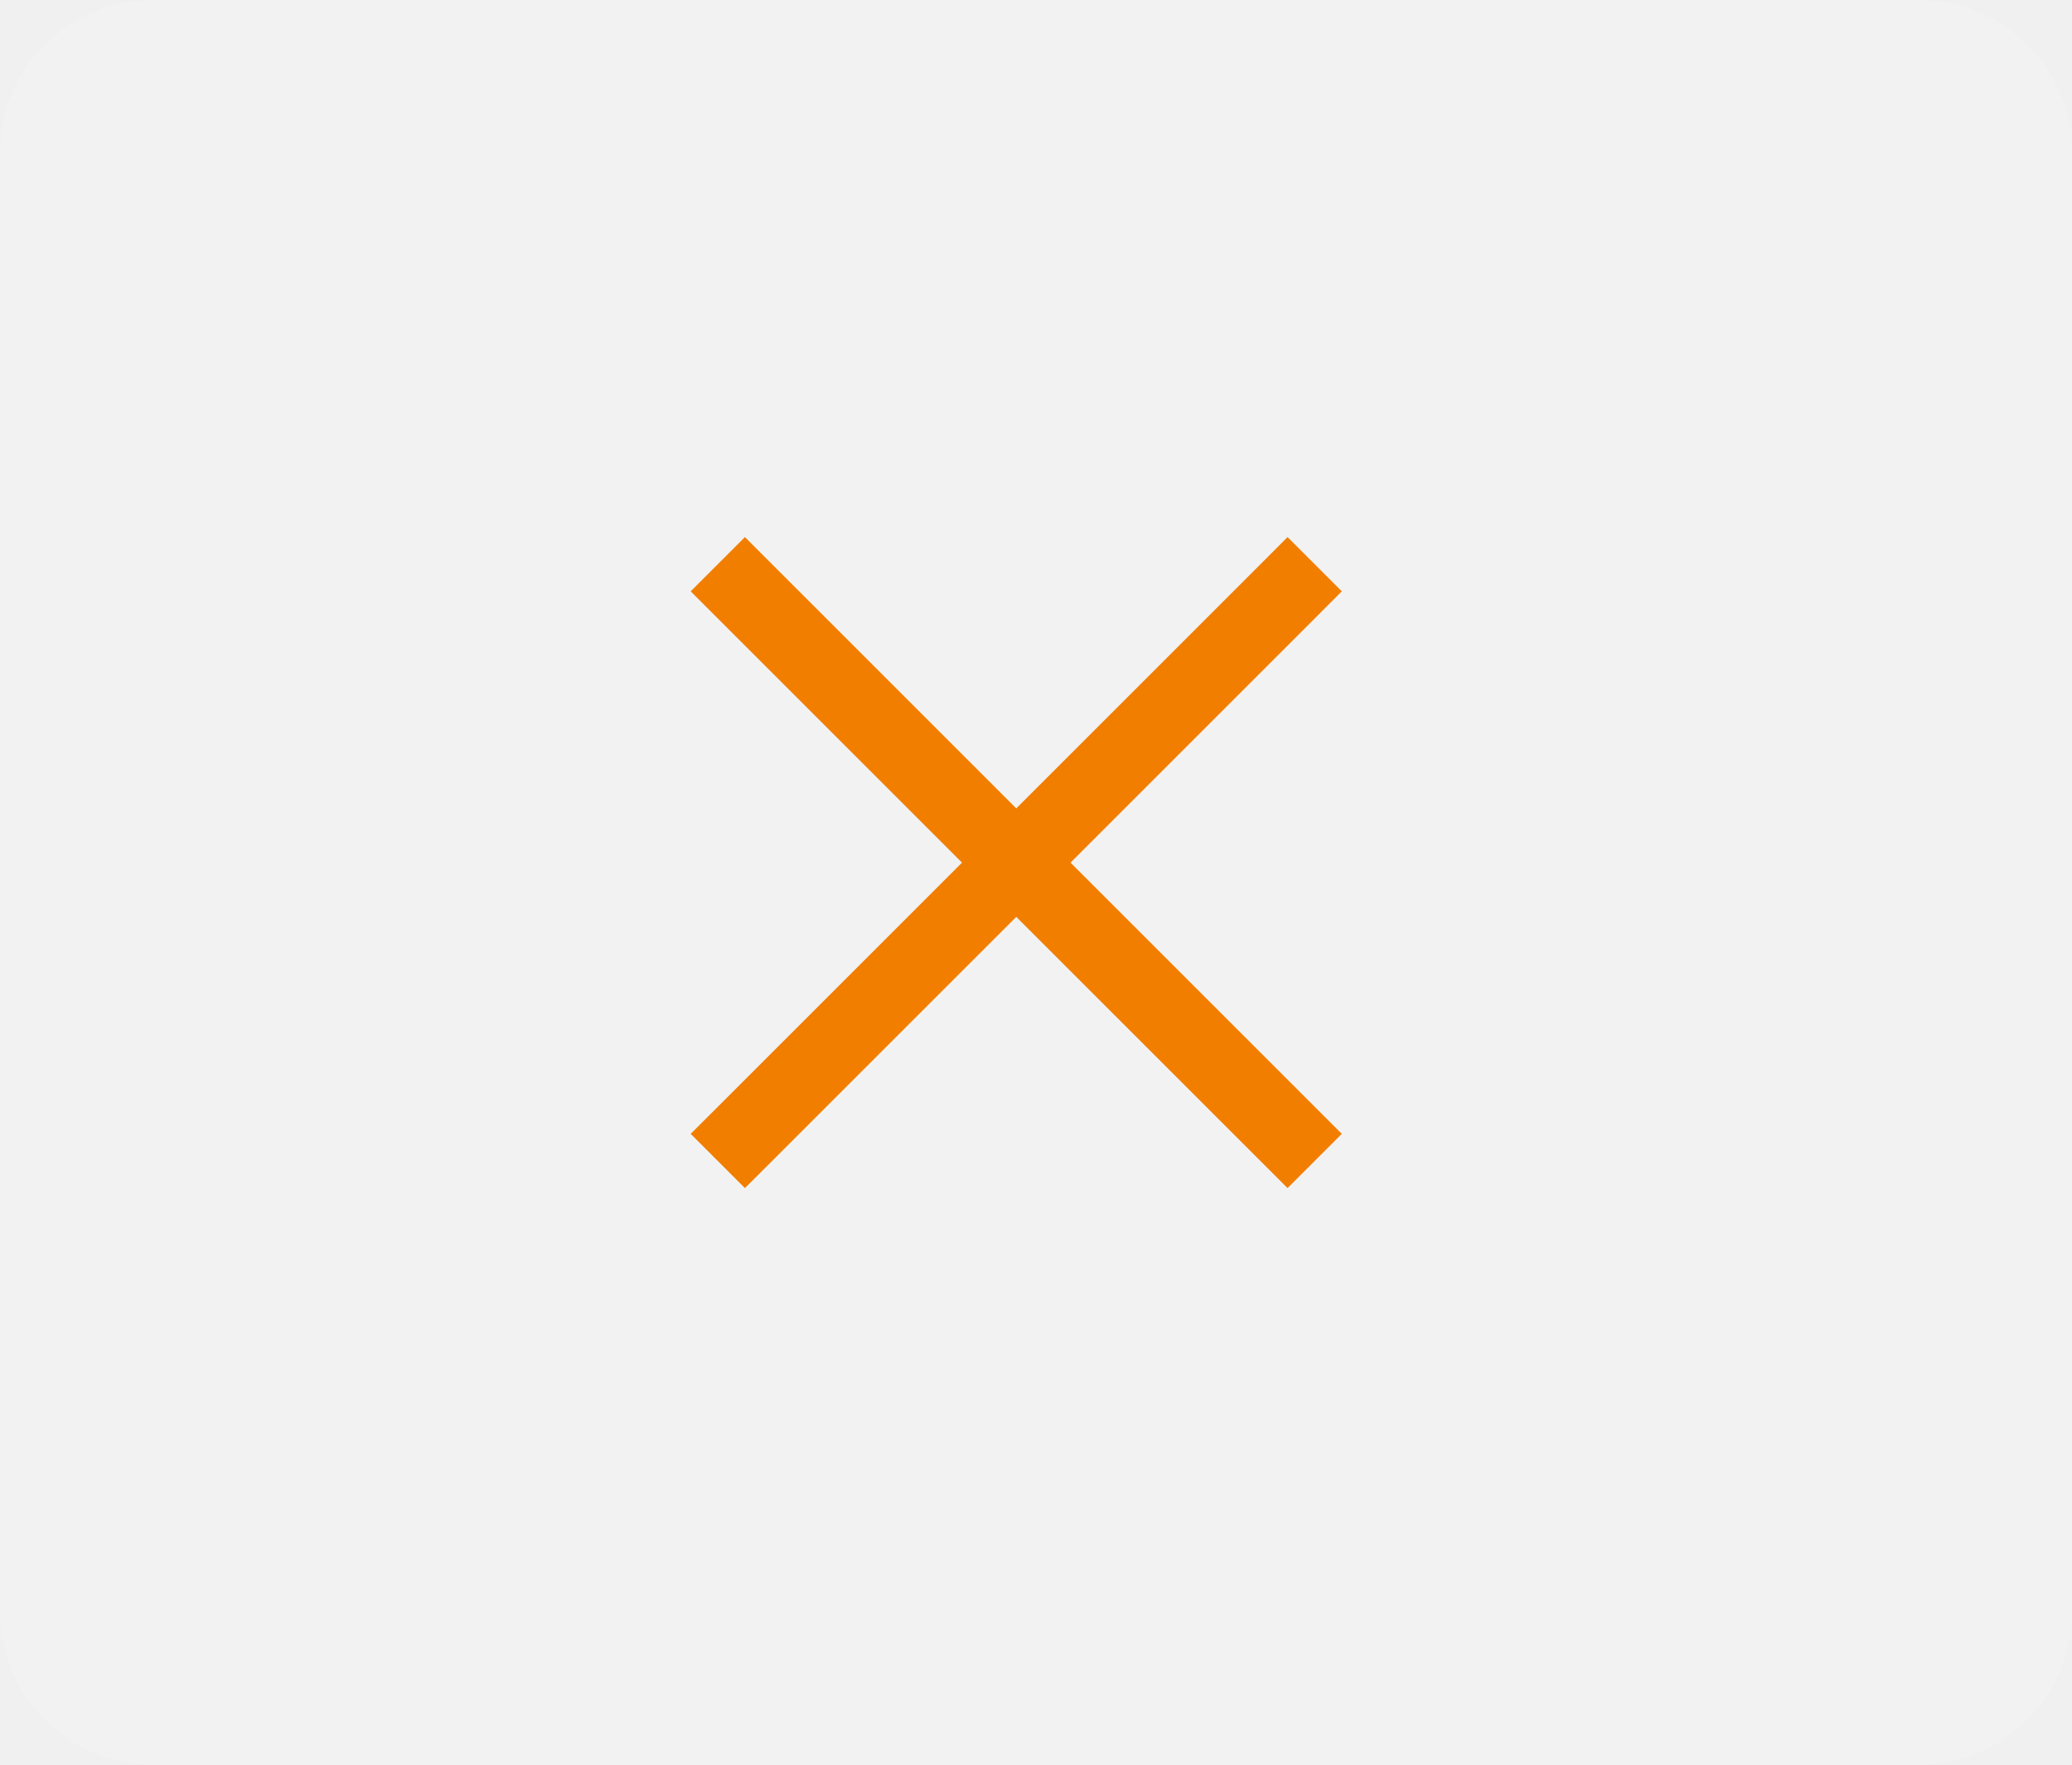
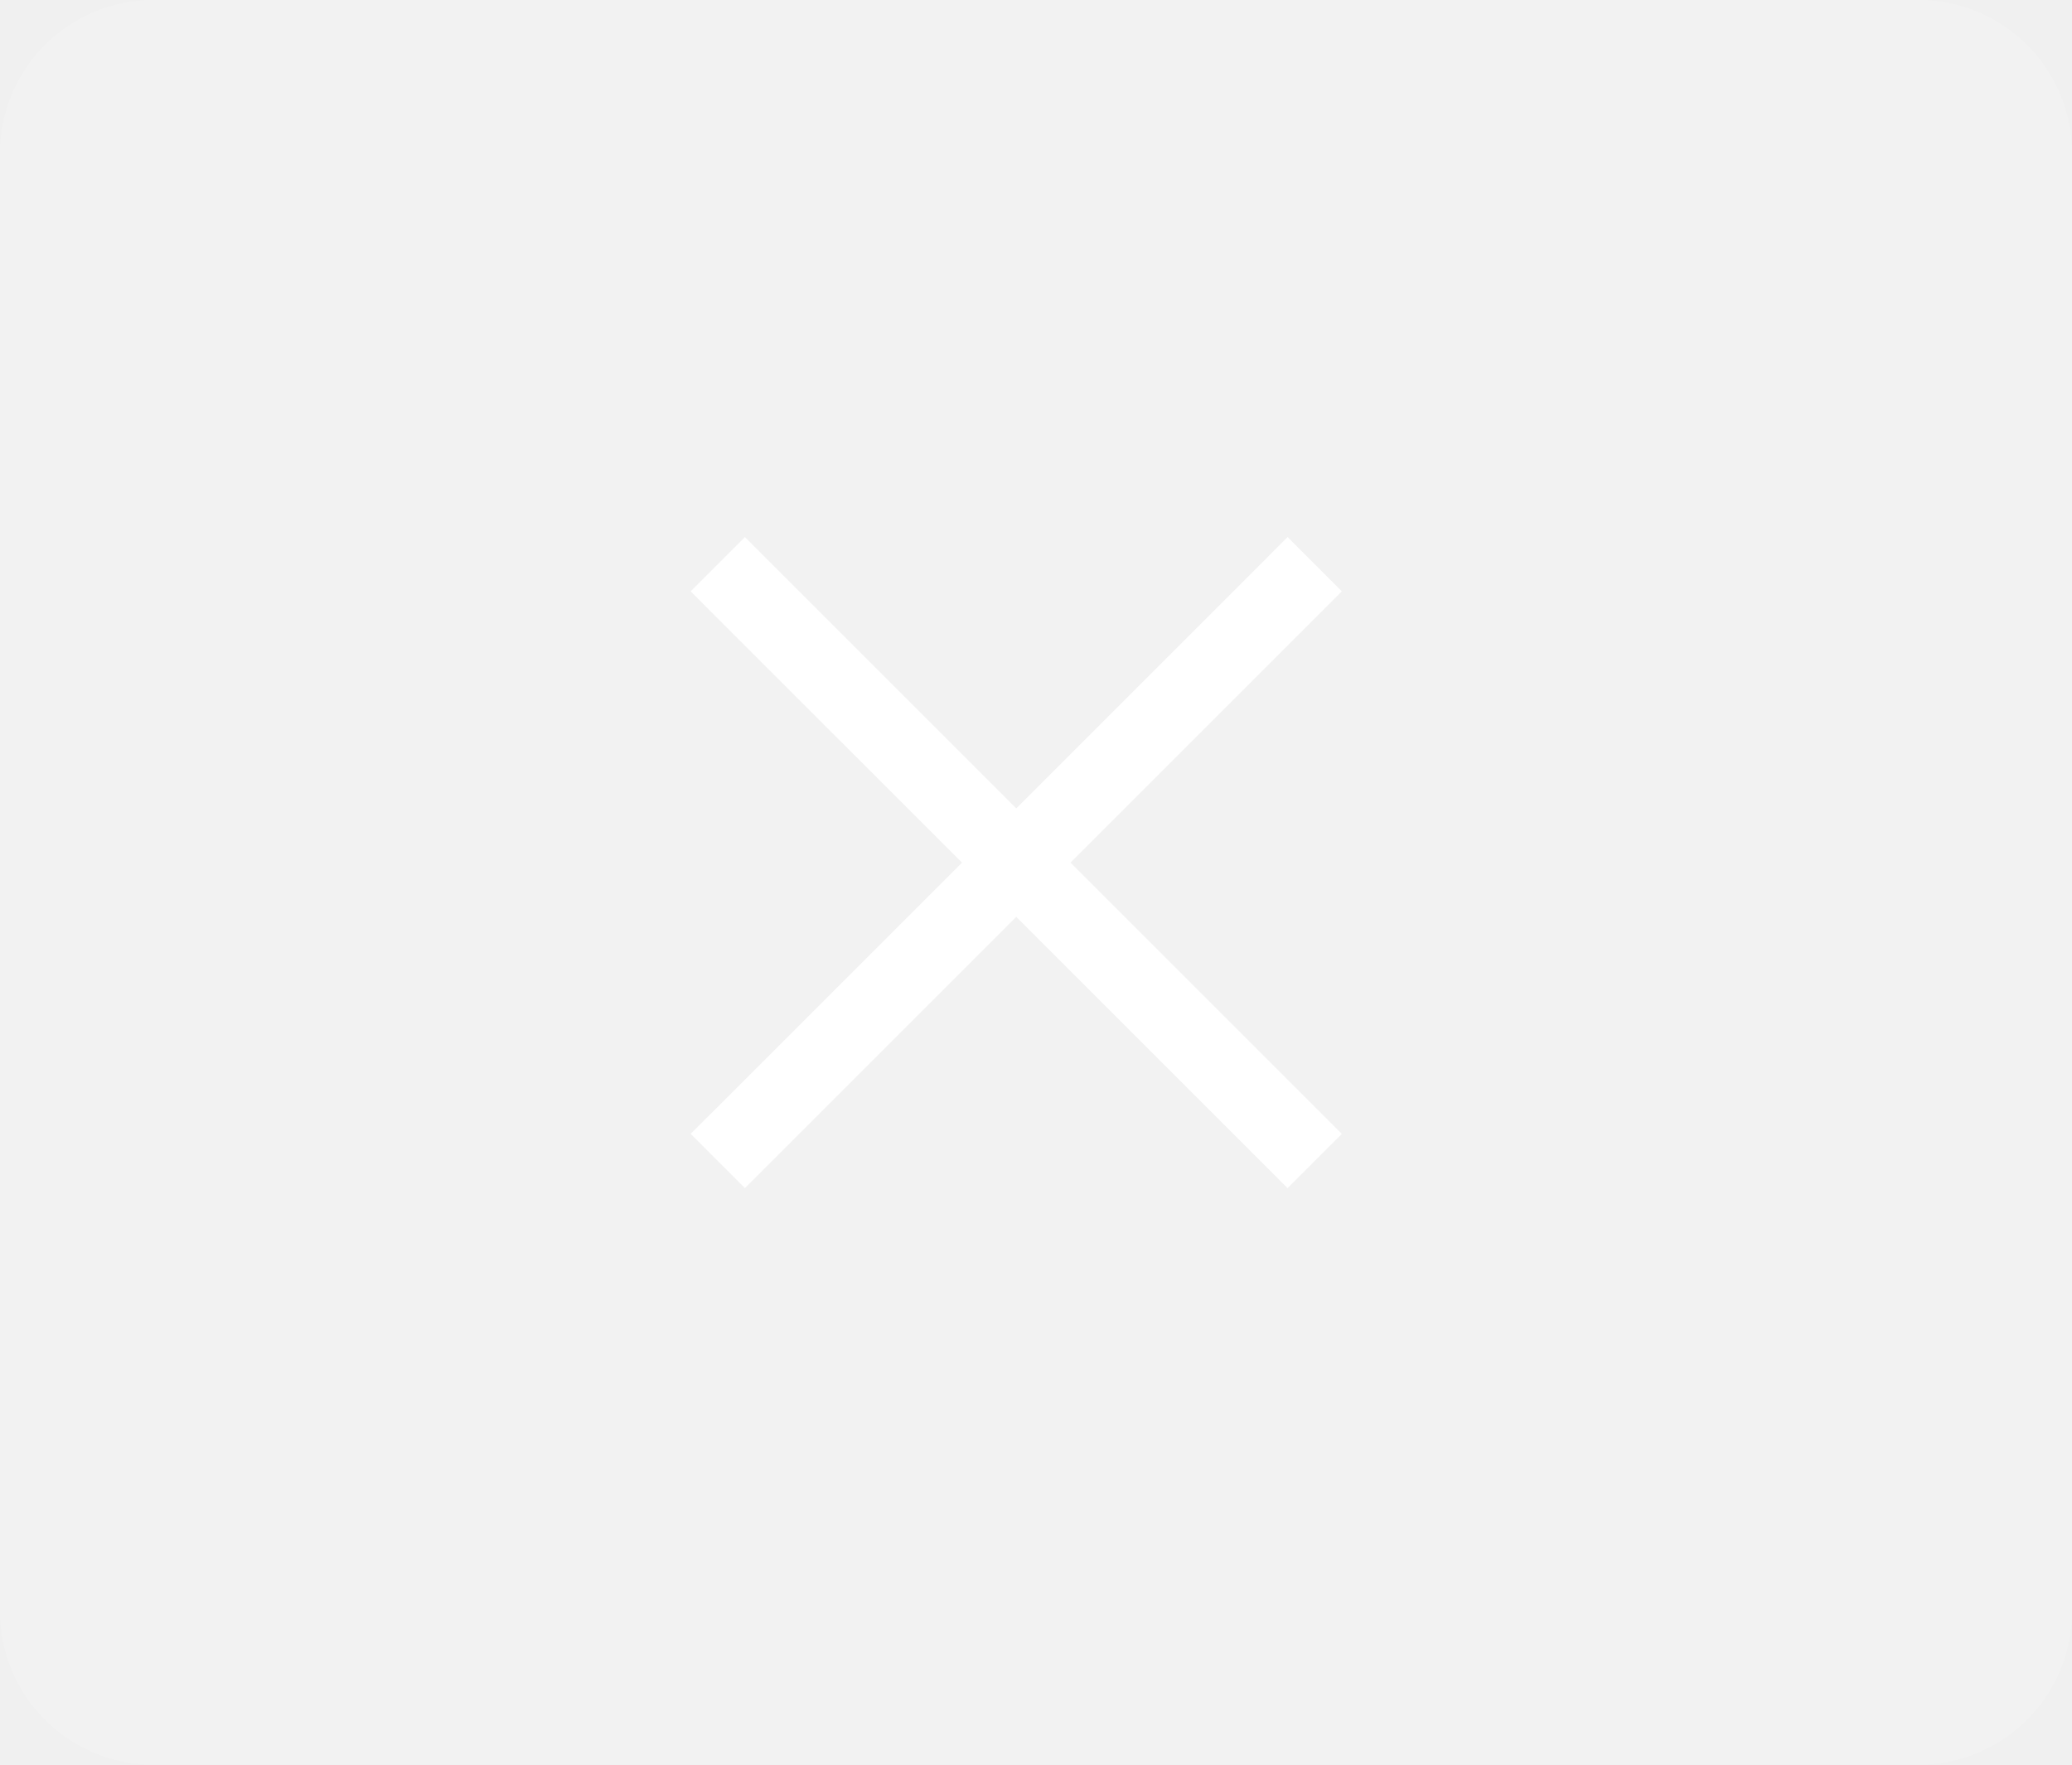
<svg xmlns="http://www.w3.org/2000/svg" width="27px" height="23px" viewBox="0 0 27 23" version="1.1">
  <defs />
  <g id="最大化最小化" stroke="none" stroke-width="1" fill="none" fill-rule="evenodd">
    <g id="Artboard-3" transform="translate(-204, -102)">
      <g id="close-hover-dark" transform="translate(204, 102)">
        <rect id="Rectangle-14" fill-opacity="0.289" fill="#000000" opacity="0" x="0" y="0" width="27" height="23" />
        <rect id="Rectangle-62" fill-opacity="0.15" fill="#FFFFFF" x="0" y="0" width="27" height="23" rx="2" />
-         <polygon id="Combined-Shape" fill="#F27E00" fill-rule="nonzero" points="13.243 11.95 10.061 15.132 9.707 15.485 9 14.778 9.354 14.425 12.536 11.243 9.354 8.061 9 7.707 9.707 7 10.061 7.354 13.243 10.536 16.425 7.354 16.778 7 17.485 7.707 17.132 8.061 13.95 11.243 17.132 14.425 17.485 14.778 16.778 15.485 16.425 15.132" />
+         <polygon id="Combined-Shape" fill="#FFFFFF" fill-rule="nonzero" points="13.243 11.95 10.061 15.132 9.707 15.485 9 14.778 9.354 14.425 12.536 11.243 9.354 8.061 9 7.707 9.707 7 10.061 7.354 13.243 10.536 16.425 7.354 16.778 7 17.485 7.707 17.132 8.061 13.95 11.243 17.132 14.425 17.485 14.778 16.778 15.485 16.425 15.132" />
      </g>
    </g>
  </g>
</svg>
